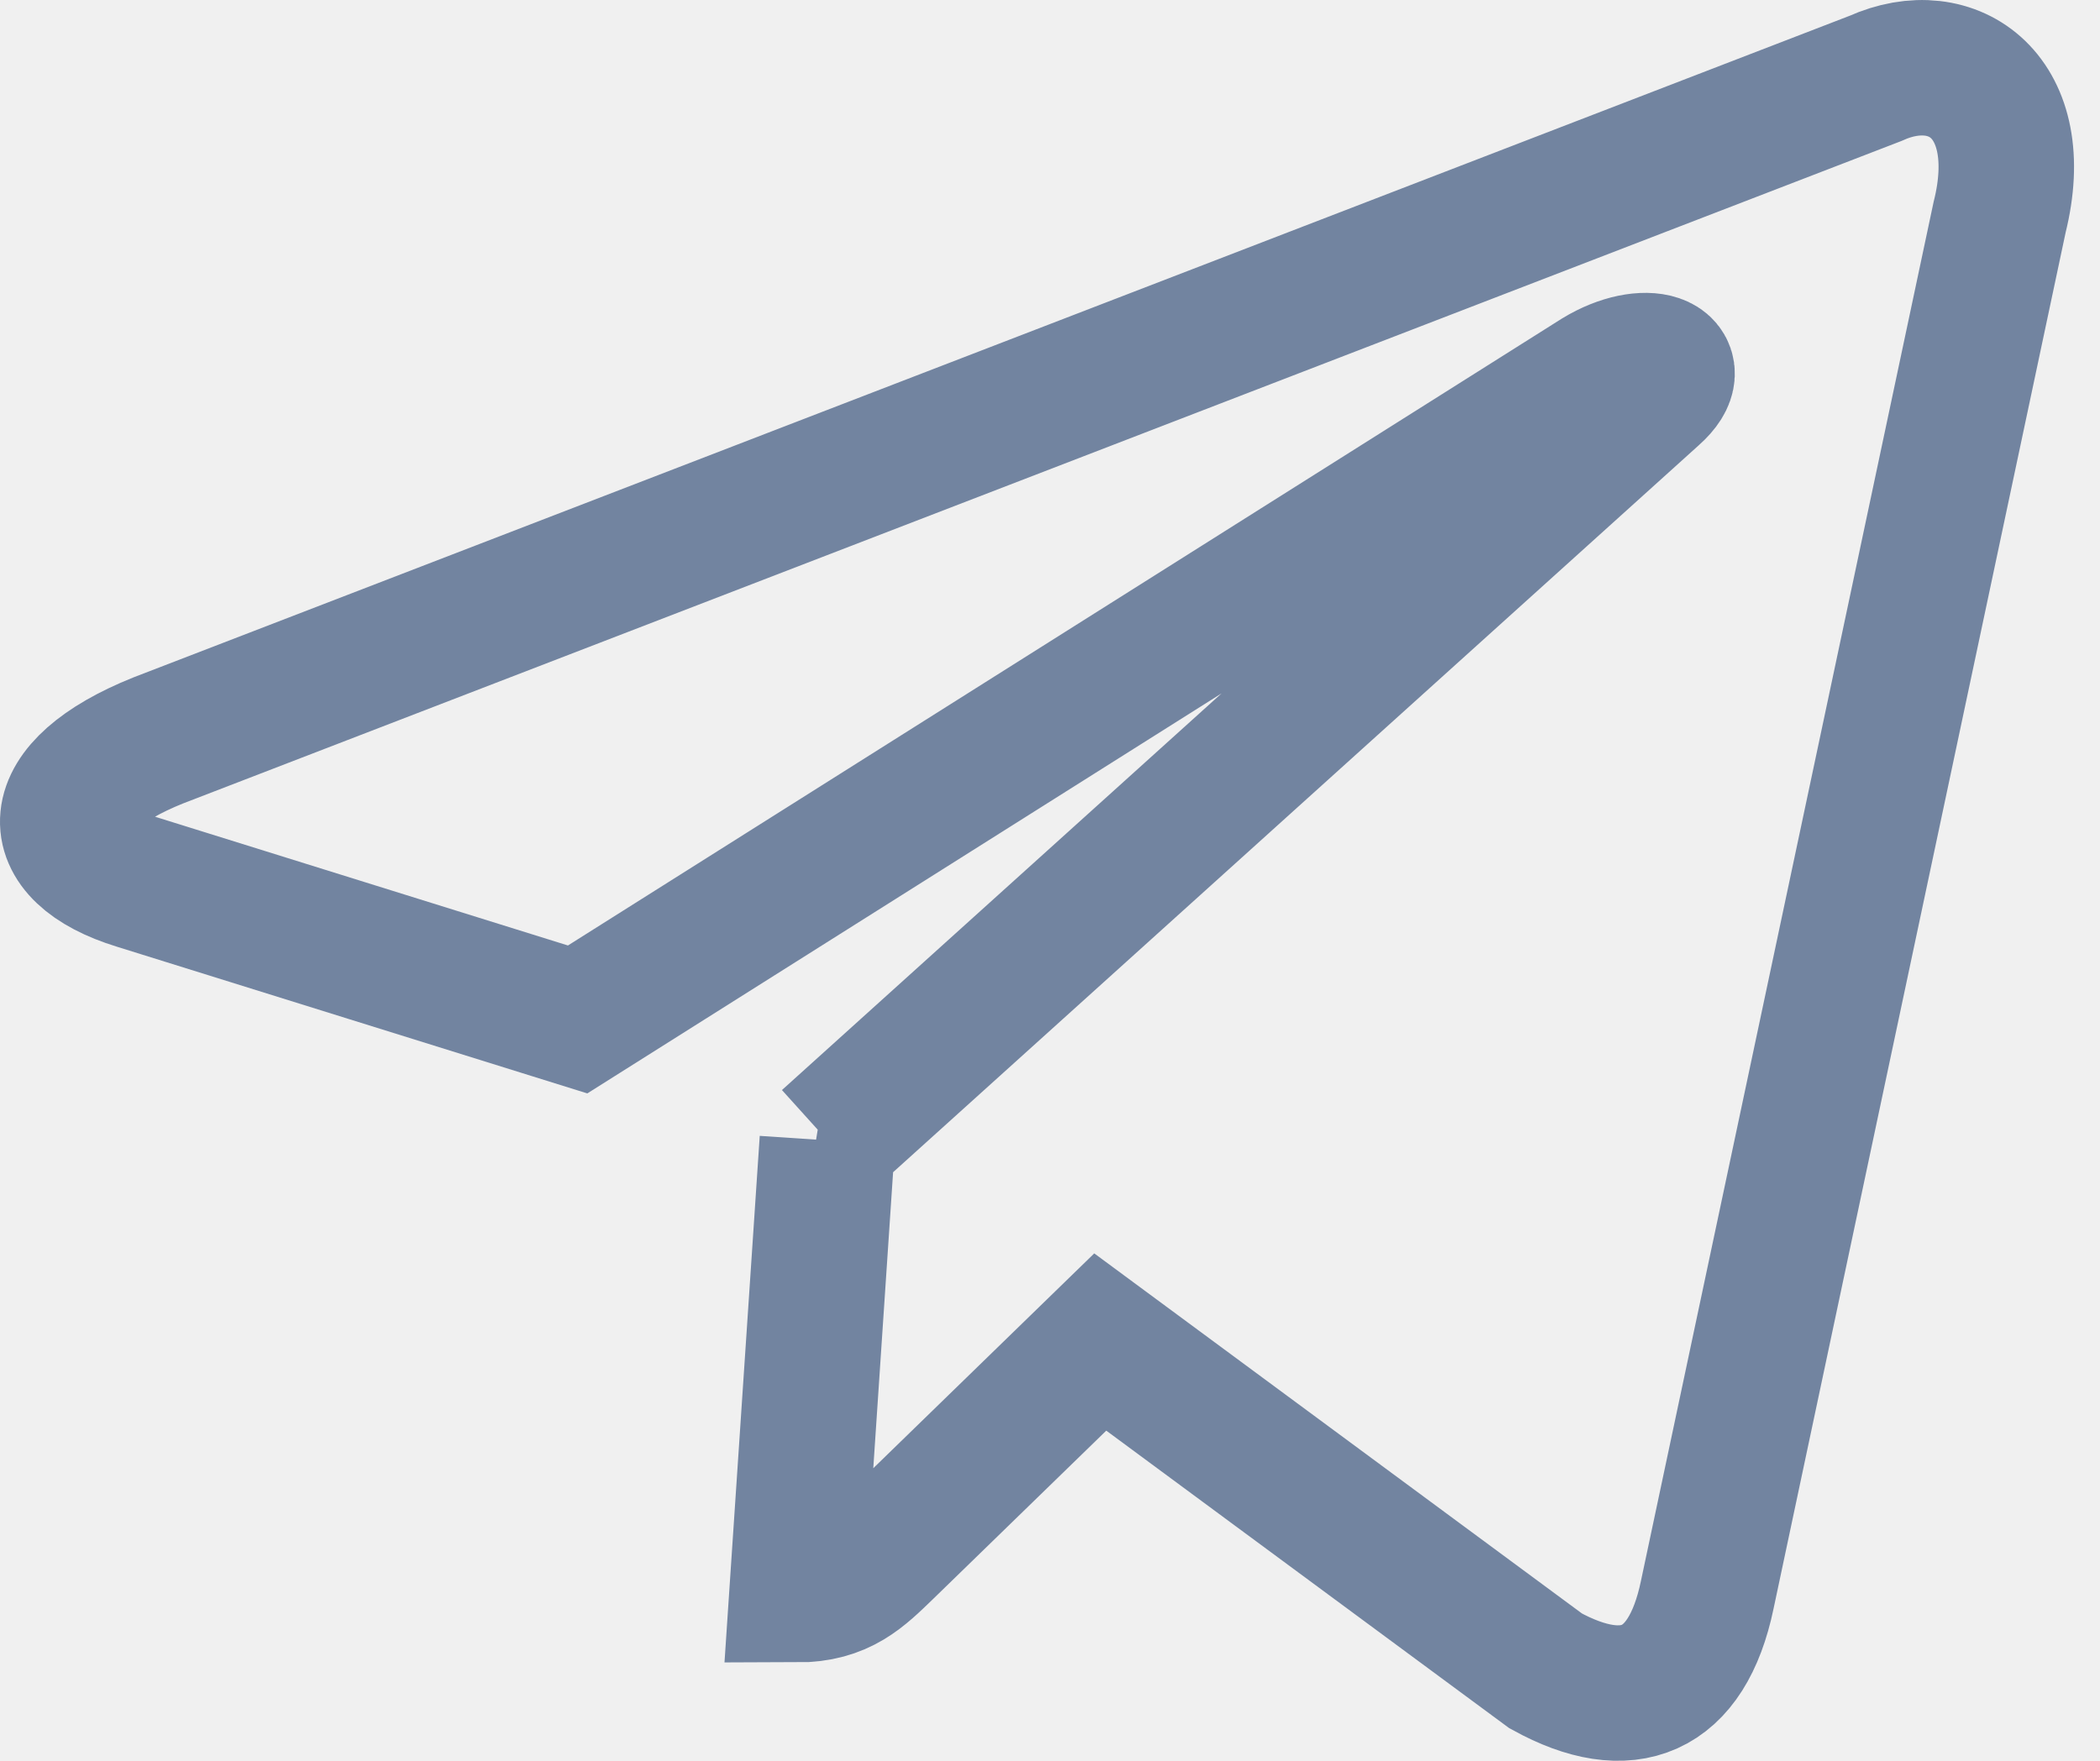
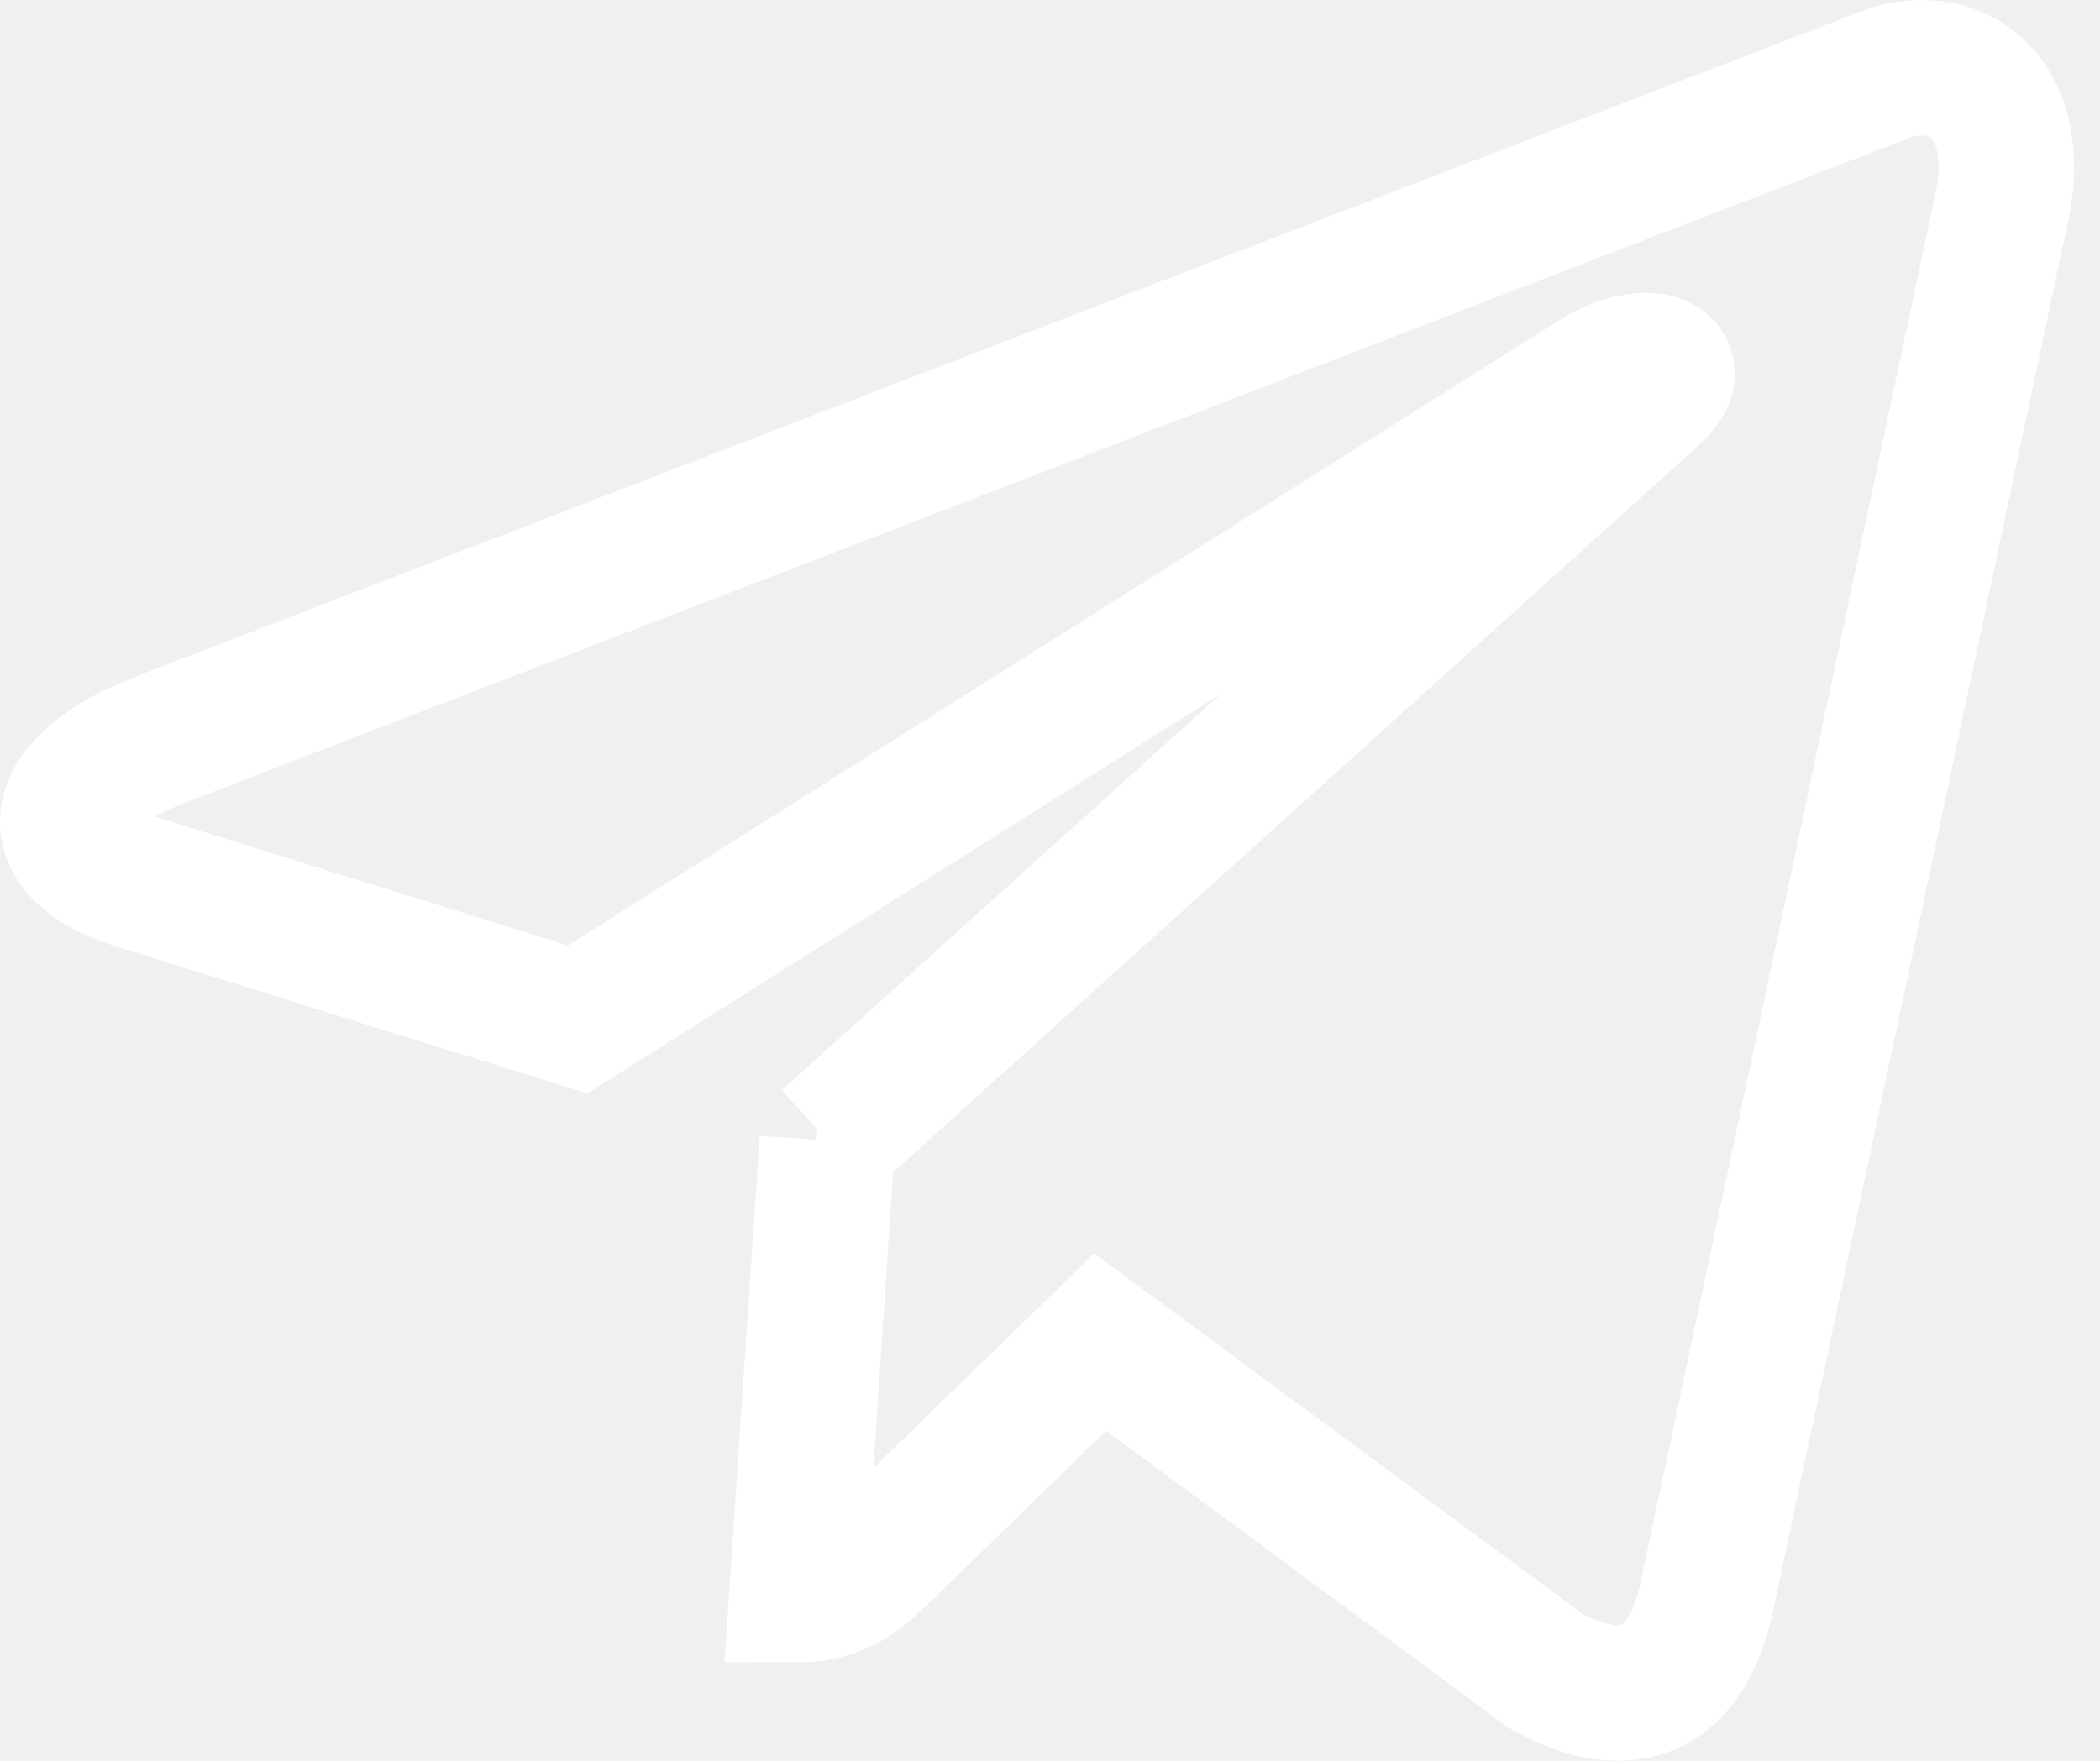
<svg xmlns="http://www.w3.org/2000/svg" width="31" height="26" viewBox="0 0 31 26" fill="none">
-   <path d="M27.685 1.158L2.336 10.933C0.606 11.628 0.616 12.593 2.019 13.023L8.527 15.053L23.585 5.553C24.297 5.12 24.947 5.353 24.413 5.827L12.213 16.838H12.21L12.213 16.839L11.764 23.547C12.421 23.547 12.712 23.246 13.081 22.89L16.242 19.816L22.817 24.672C24.029 25.34 24.9 24.997 25.202 23.55L29.518 3.208C29.96 1.437 28.842 0.635 27.685 1.158V1.158Z" stroke="#7284A0" stroke-width="2" />
+   <path d="M27.685 1.158L2.336 10.933C0.606 11.628 0.616 12.593 2.019 13.023L8.527 15.053L23.585 5.553C24.297 5.12 24.947 5.353 24.413 5.827L12.213 16.838H12.21L12.213 16.839L11.764 23.547C12.421 23.547 12.712 23.246 13.081 22.89L16.242 19.816L22.817 24.672C24.029 25.34 24.9 24.997 25.202 23.55L29.518 3.208C29.96 1.437 28.842 0.635 27.685 1.158V1.158Z" stroke="#fff" stroke-width="2" />
</svg>
